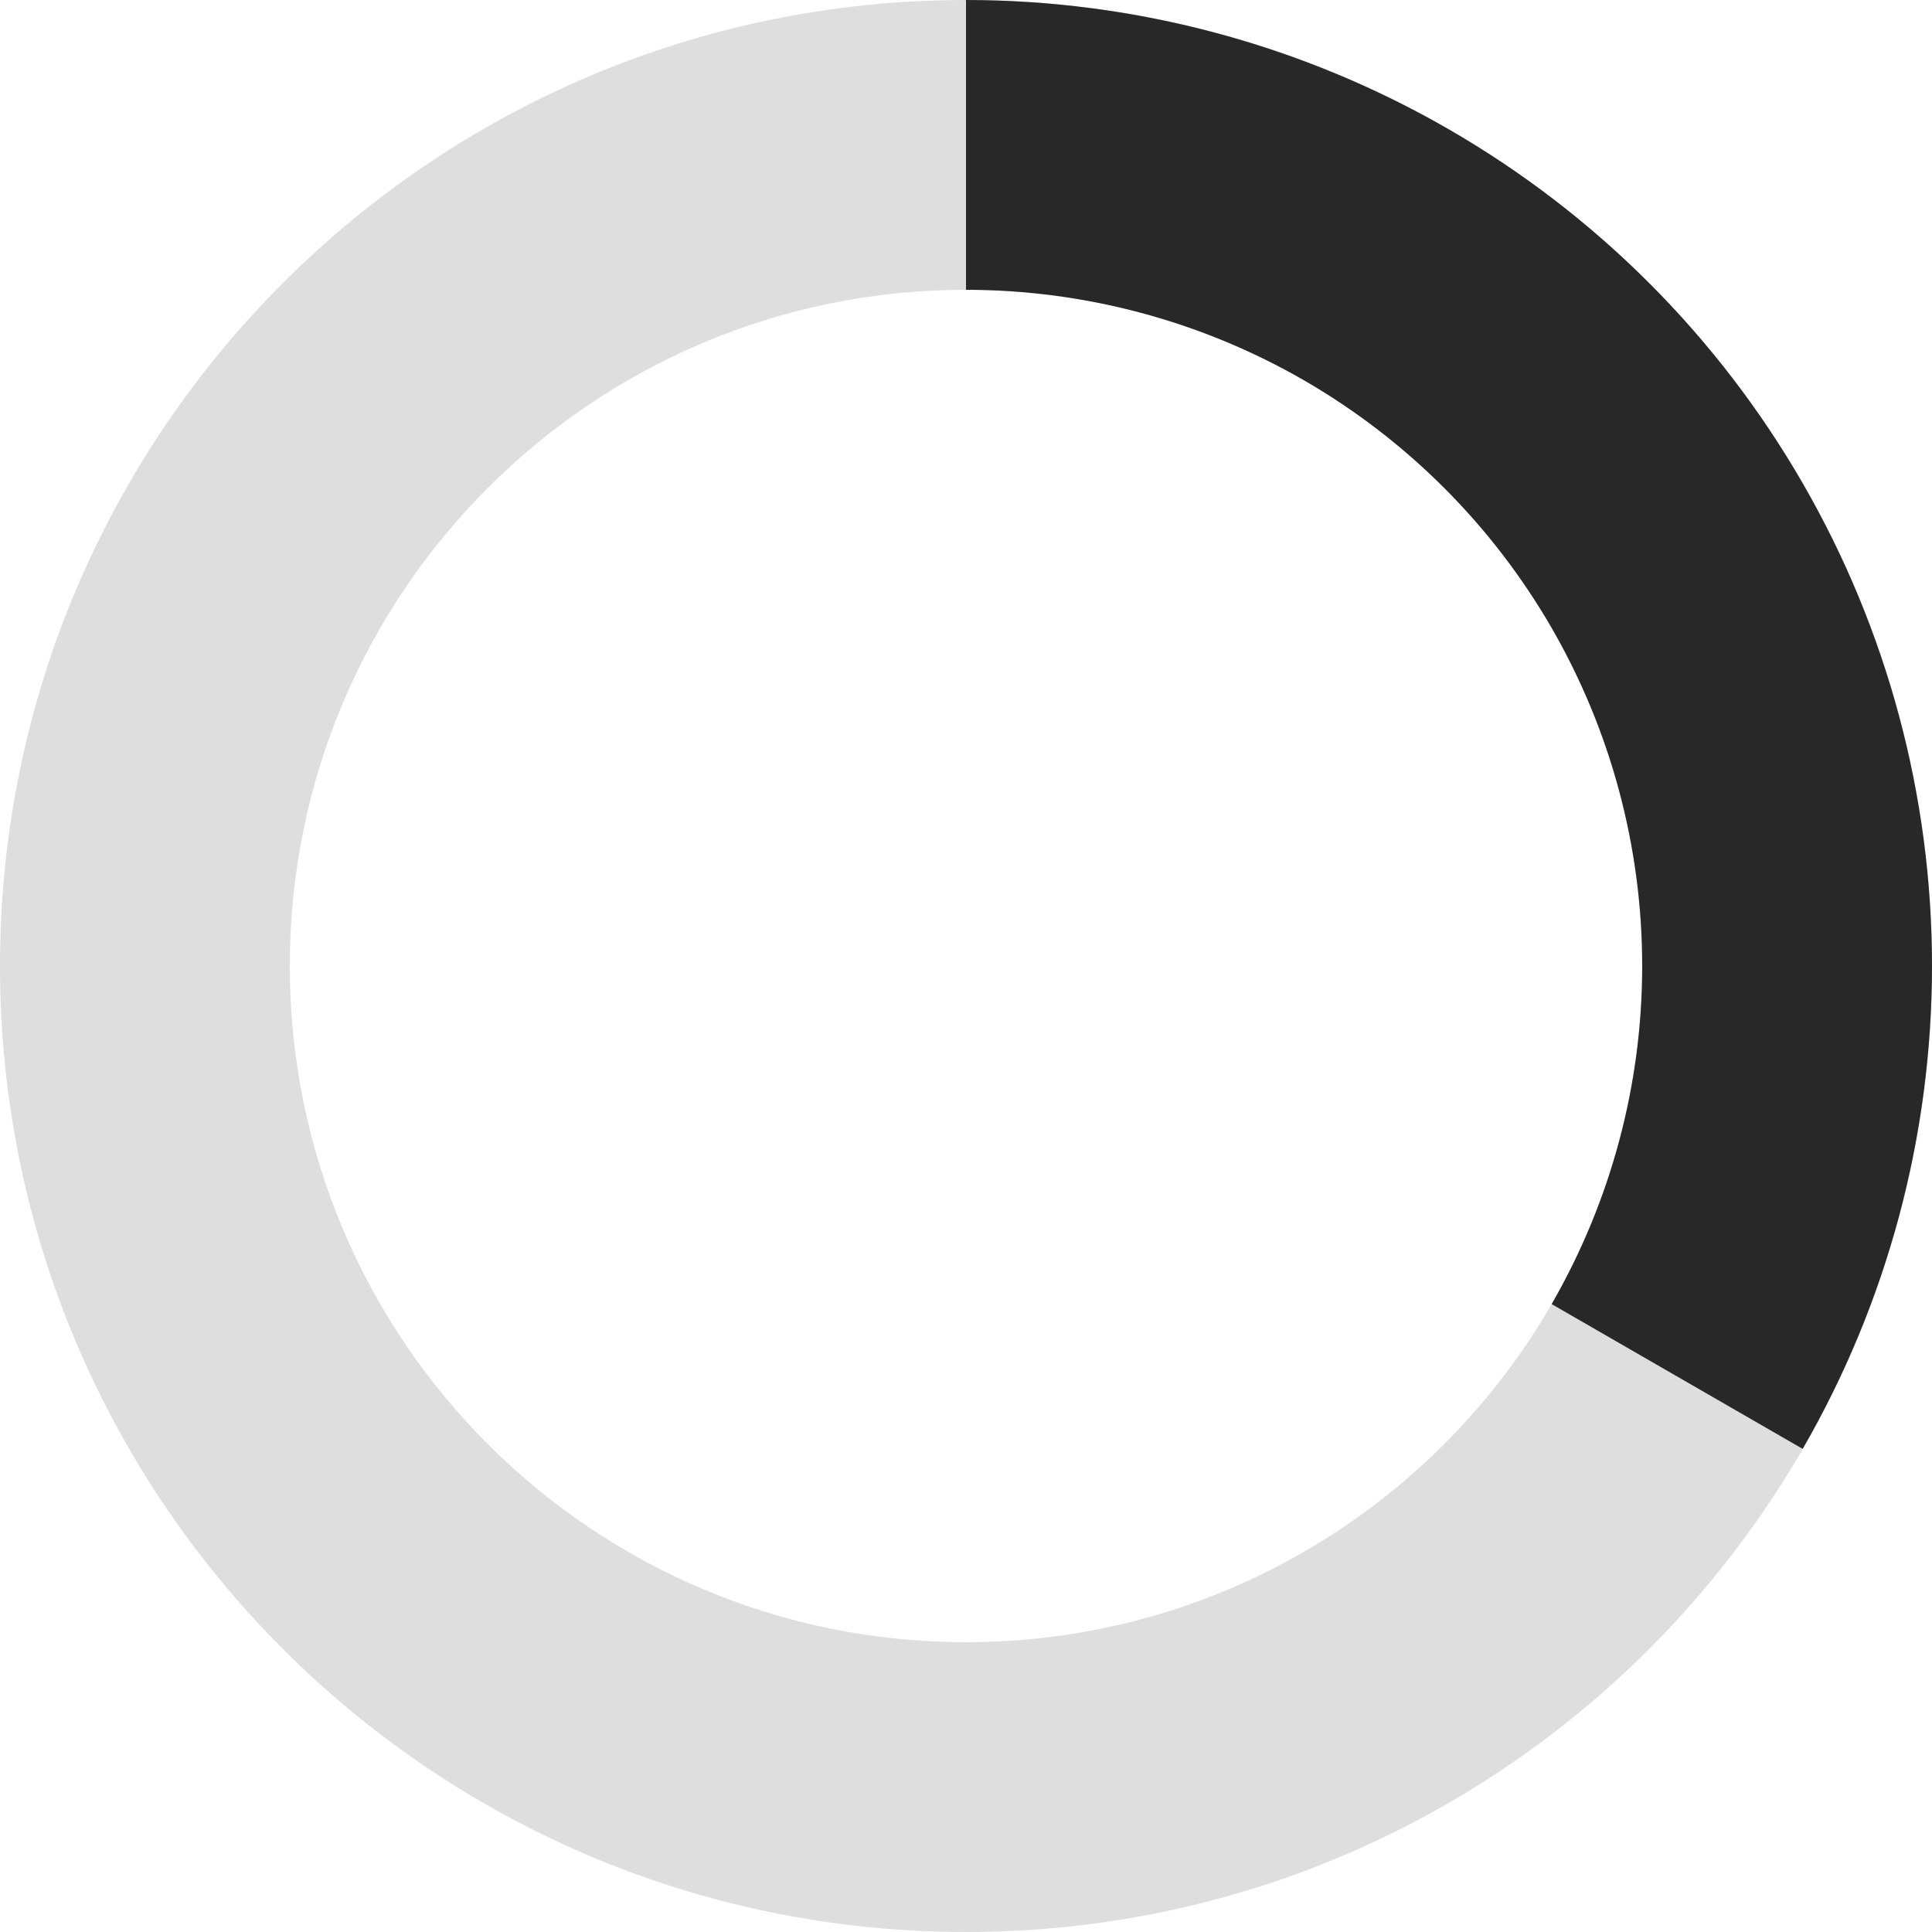
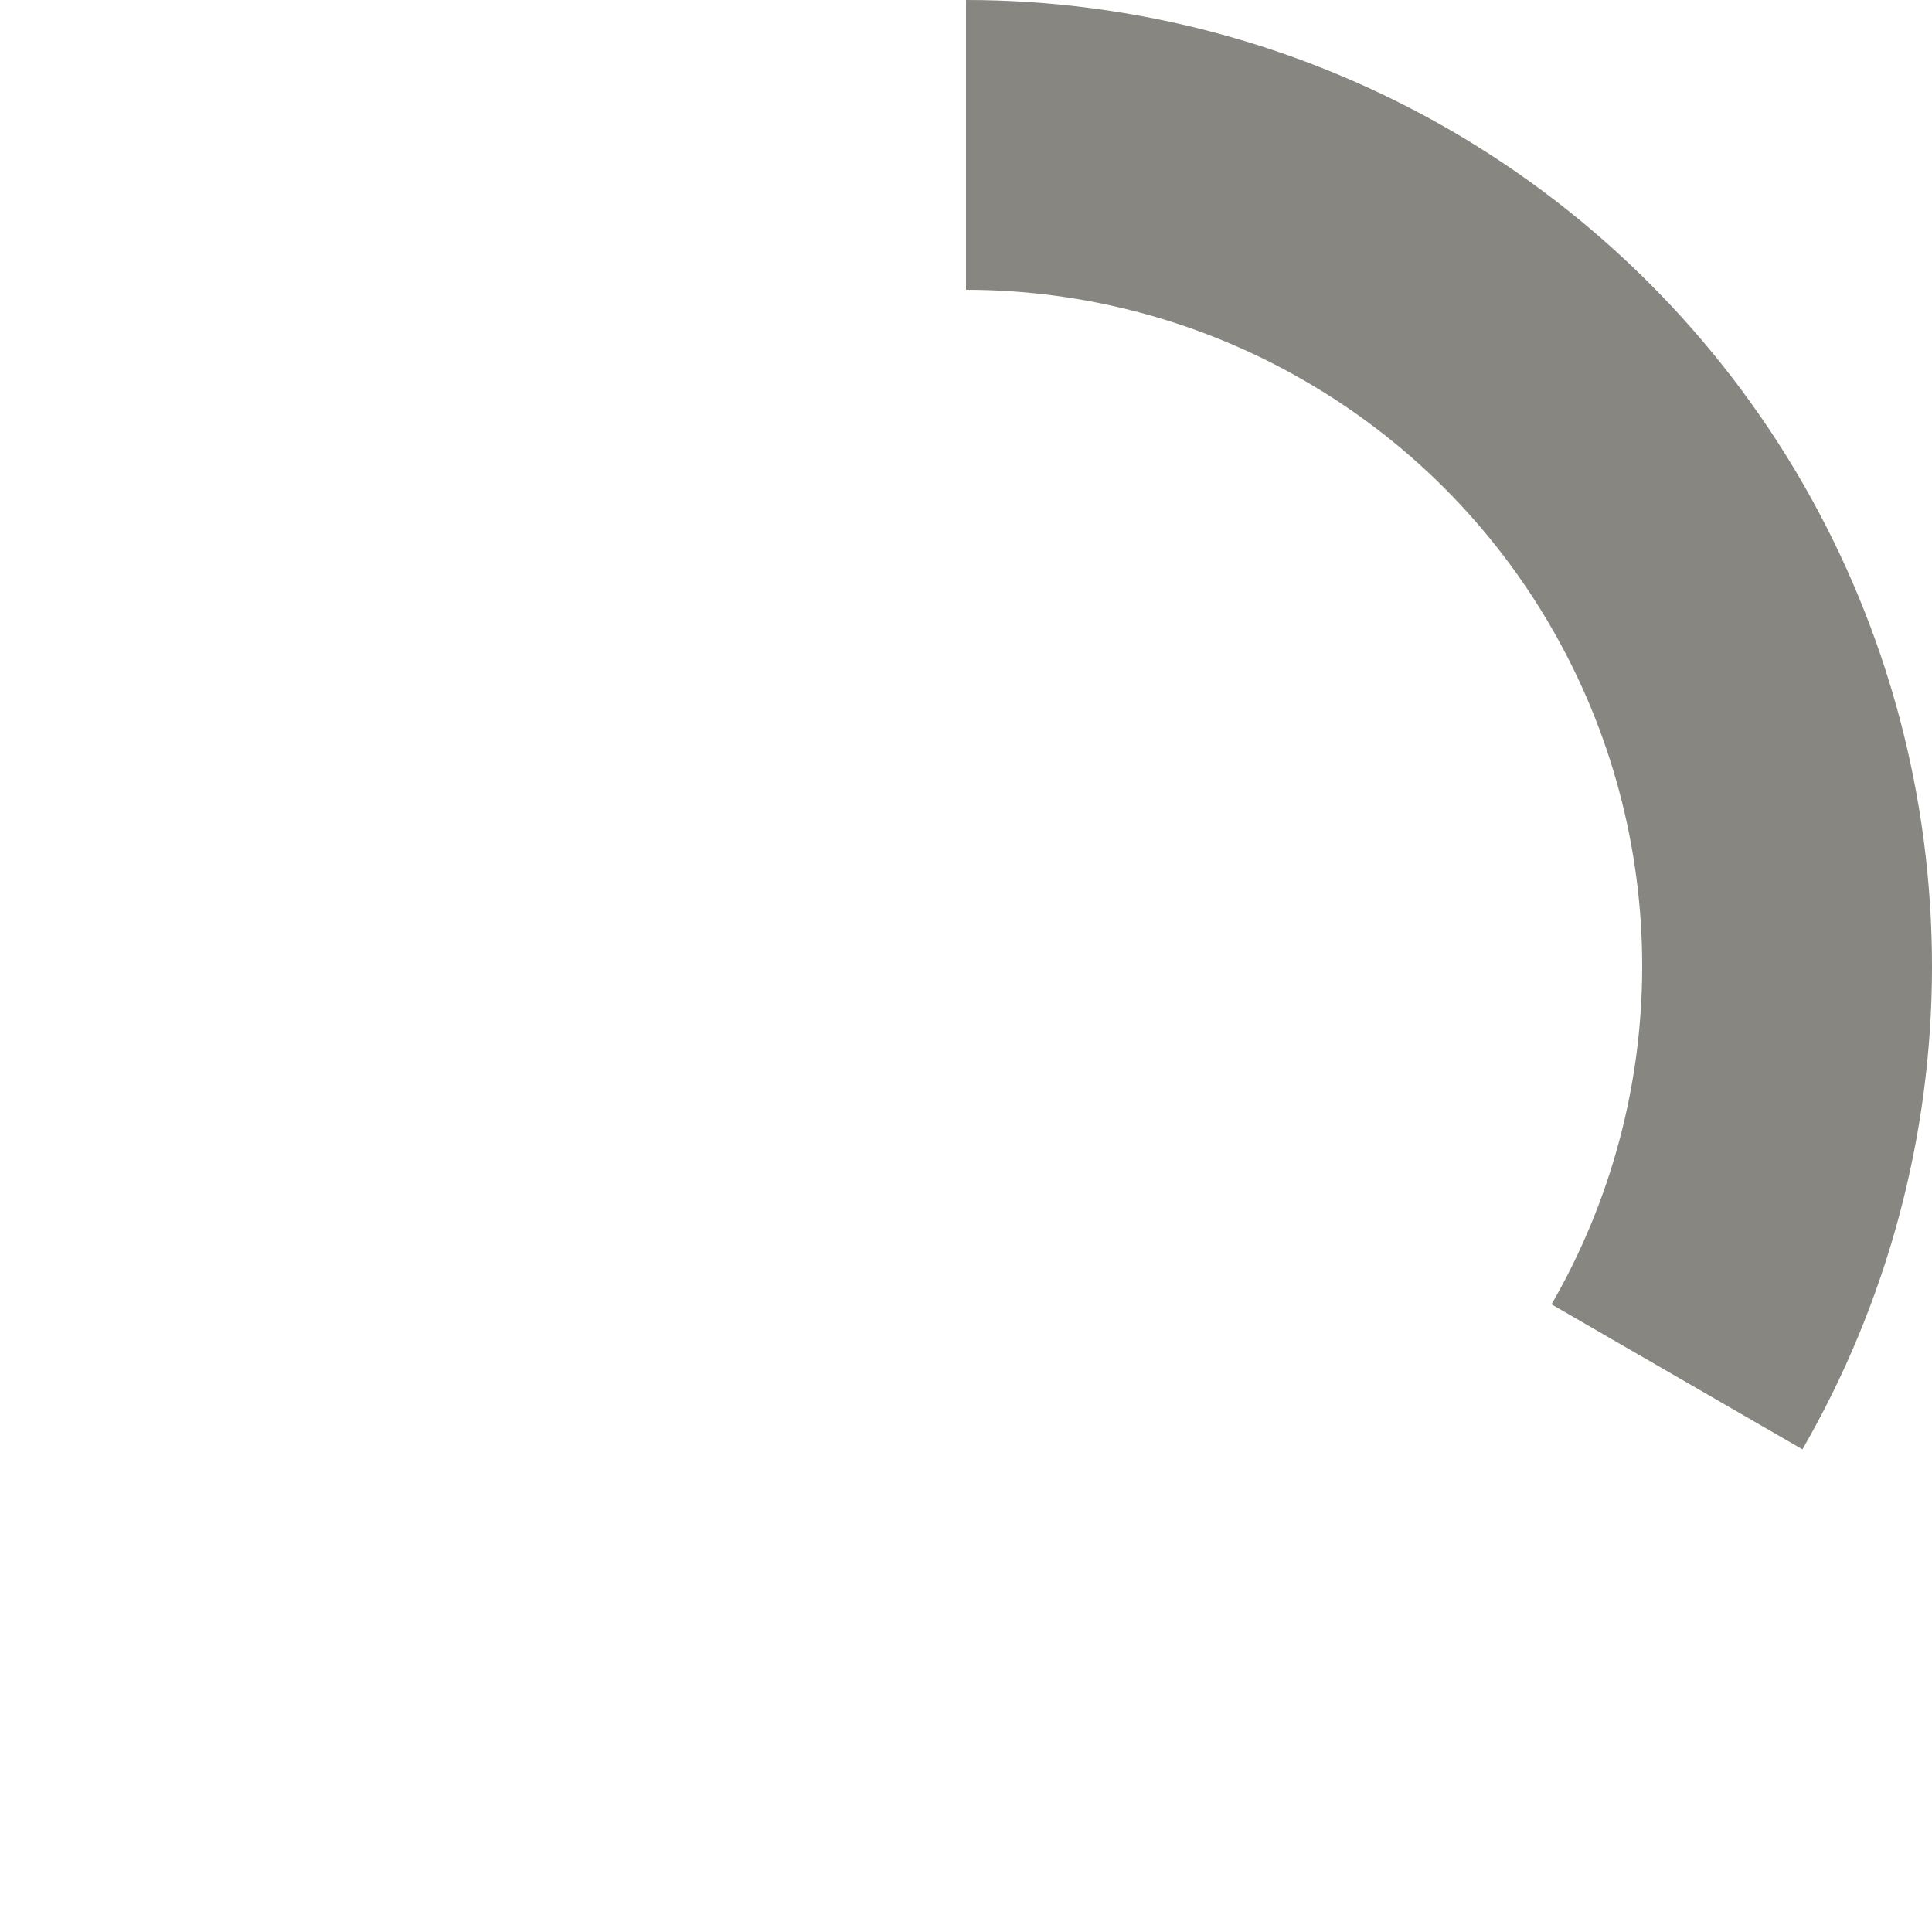
<svg xmlns="http://www.w3.org/2000/svg" width="16" height="16" viewBox="0 0 16 16" fill="none">
-   <path d="M16 8C16 12.418 12.418 16 8 16C3.582 16 0 12.418 0 8C0 3.582 3.582 0 8 0C12.418 0 16 3.582 16 8ZM2.4 8C2.4 11.093 4.907 13.6 8 13.6C11.093 13.6 13.6 11.093 13.6 8C13.6 4.907 11.093 2.4 8 2.4C4.907 2.4 2.4 4.907 2.4 8Z" fill="#DEDEDE" />
-   <path d="M8 0C9.404 1.67453e-08 10.784 0.37 12 1.072C13.216 1.774 14.226 2.784 14.928 4C15.63 5.216 16 6.595 16 7.999C16 9.404 15.631 10.783 14.929 11.999L12.85 10.8C13.341 9.948 13.6 8.983 13.6 8C13.6 7.017 13.341 6.051 12.85 5.2C12.358 4.349 11.651 3.642 10.8 3.15C9.949 2.659 8.983 2.4 8 2.4L8 0Z" fill="#282828" />
+   <path d="M8 0C9.405 1.67494e-08 10.784 0.37 12.001 1.072C13.217 1.775 14.227 2.785 14.929 4.001C15.631 5.218 16 6.598 16 8.003C16 9.407 15.629 10.787 14.927 12.003L12.849 10.802C13.341 9.951 13.6 8.985 13.6 8.002C13.6 7.019 13.342 6.053 12.85 5.201C12.359 4.349 11.652 3.642 10.8 3.151C9.949 2.659 8.983 2.4 8 2.4L8 0Z" fill="#878681" />
</svg>
